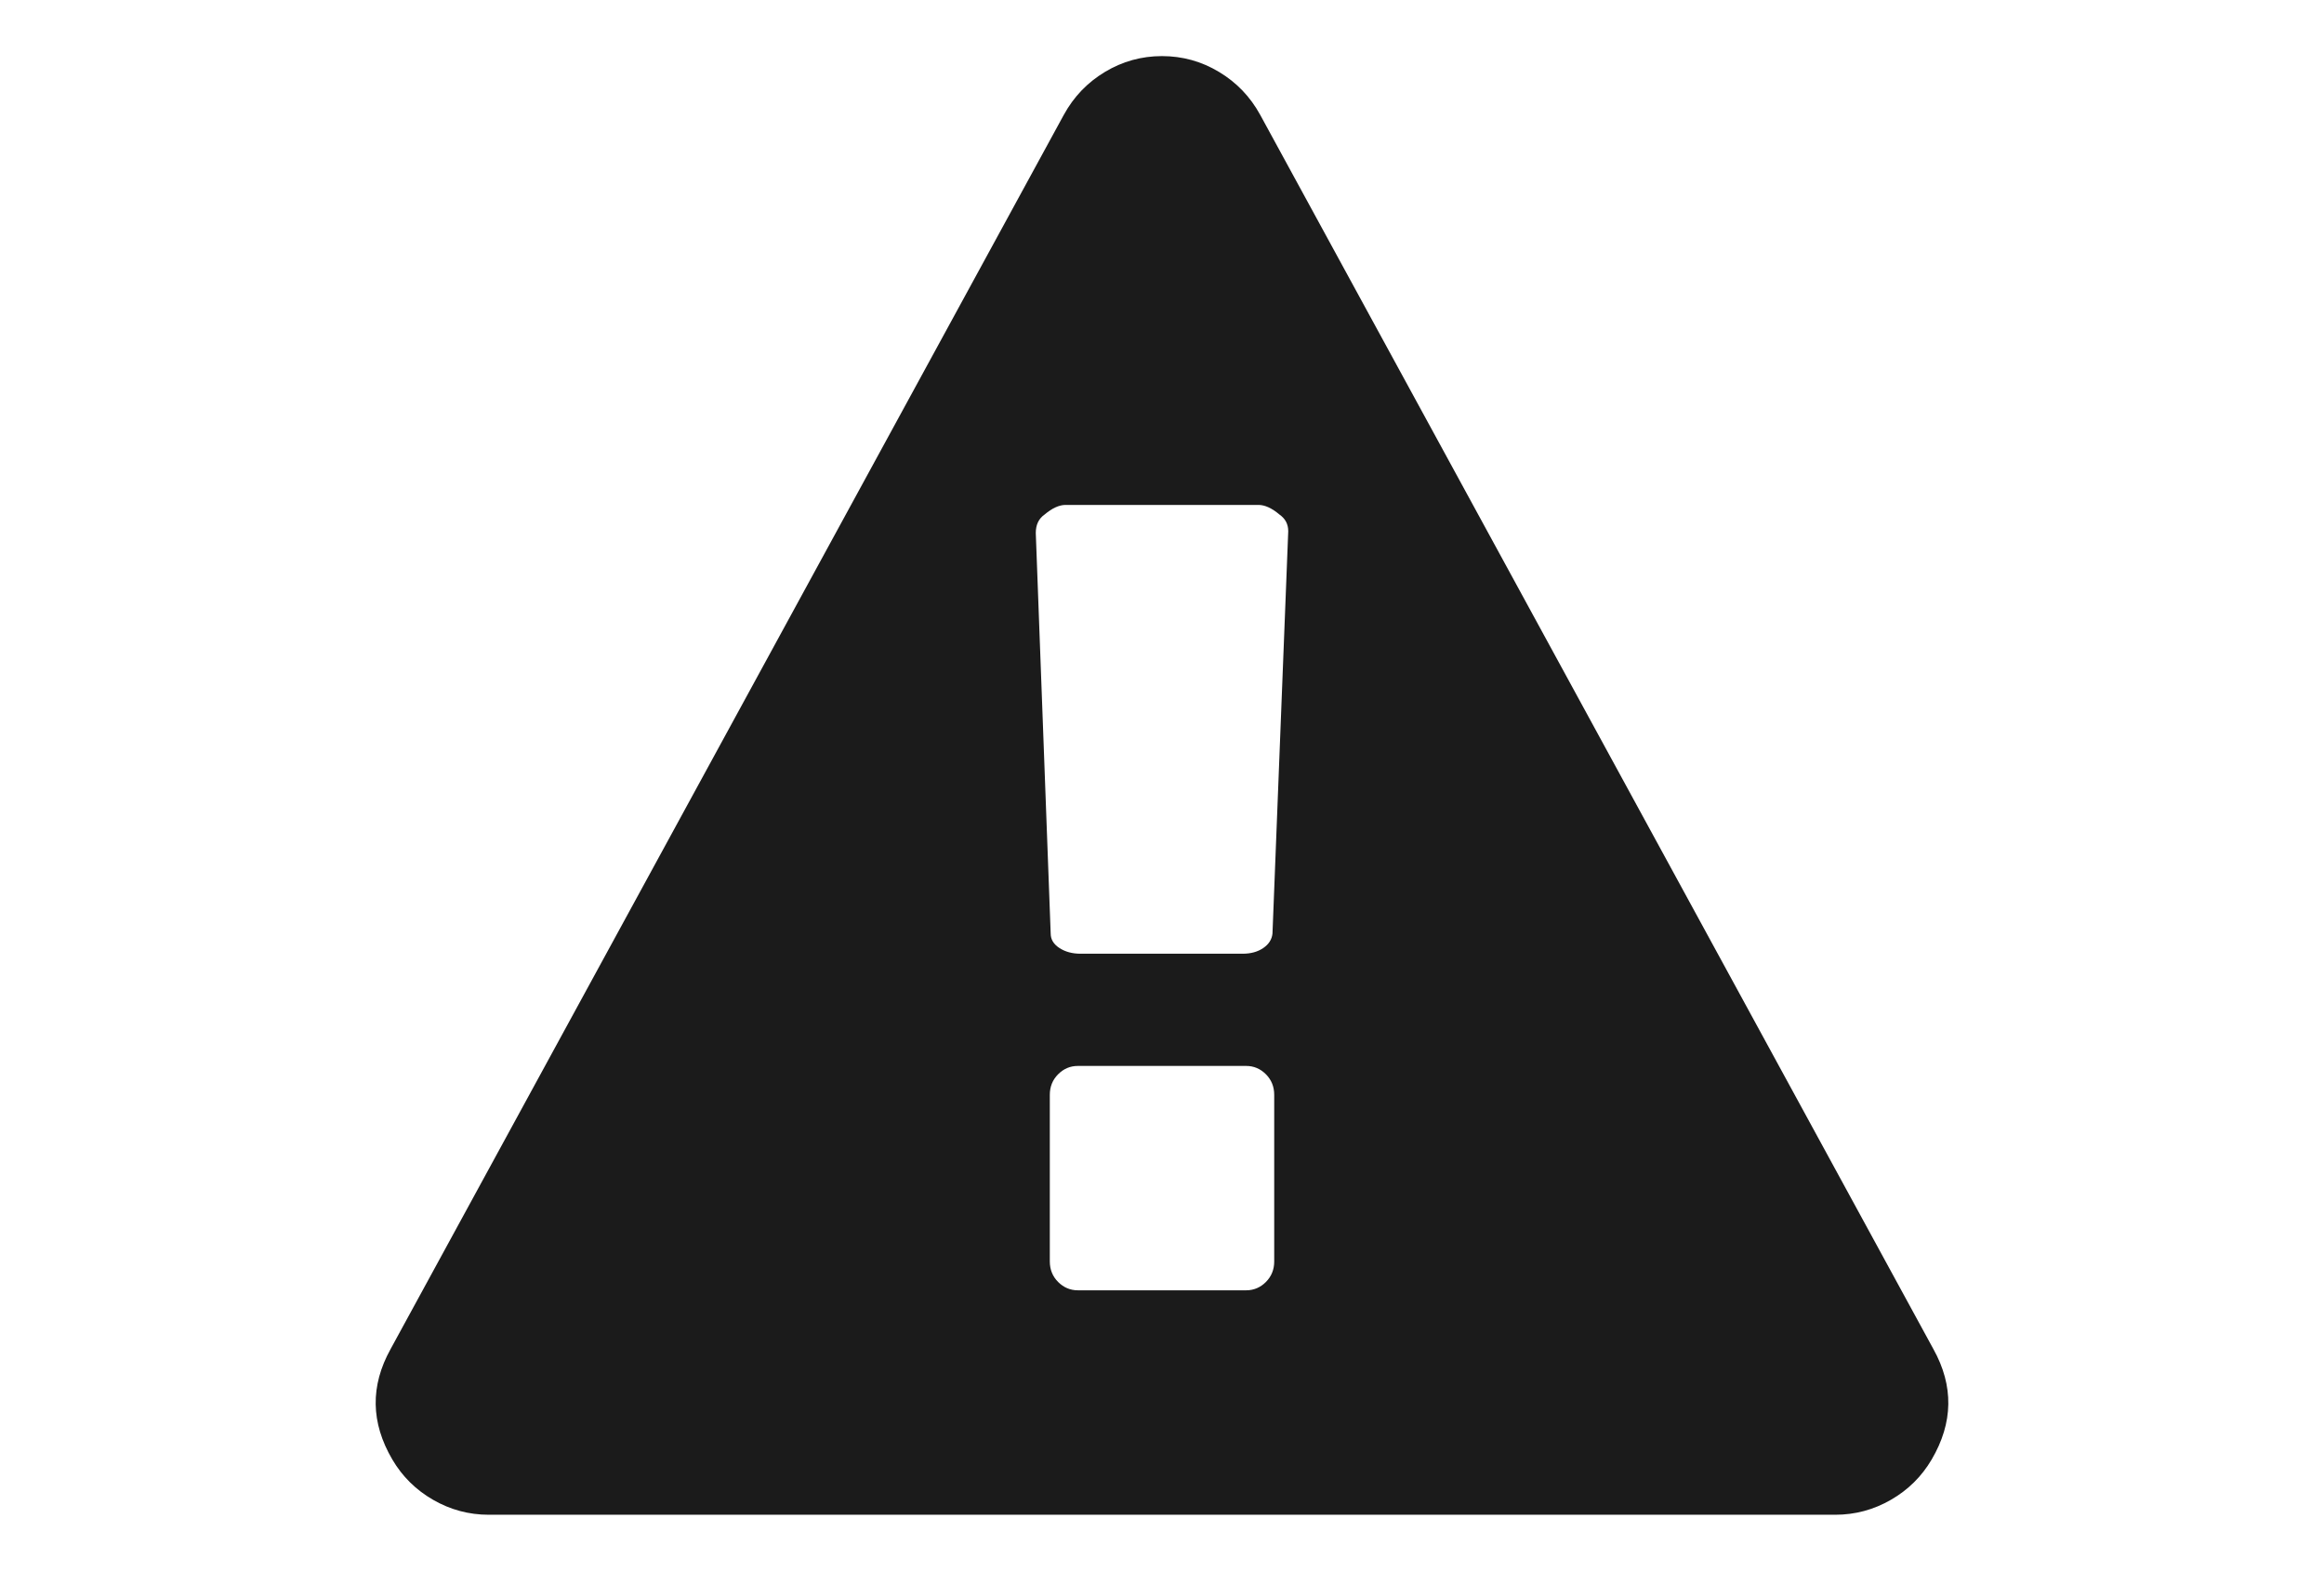
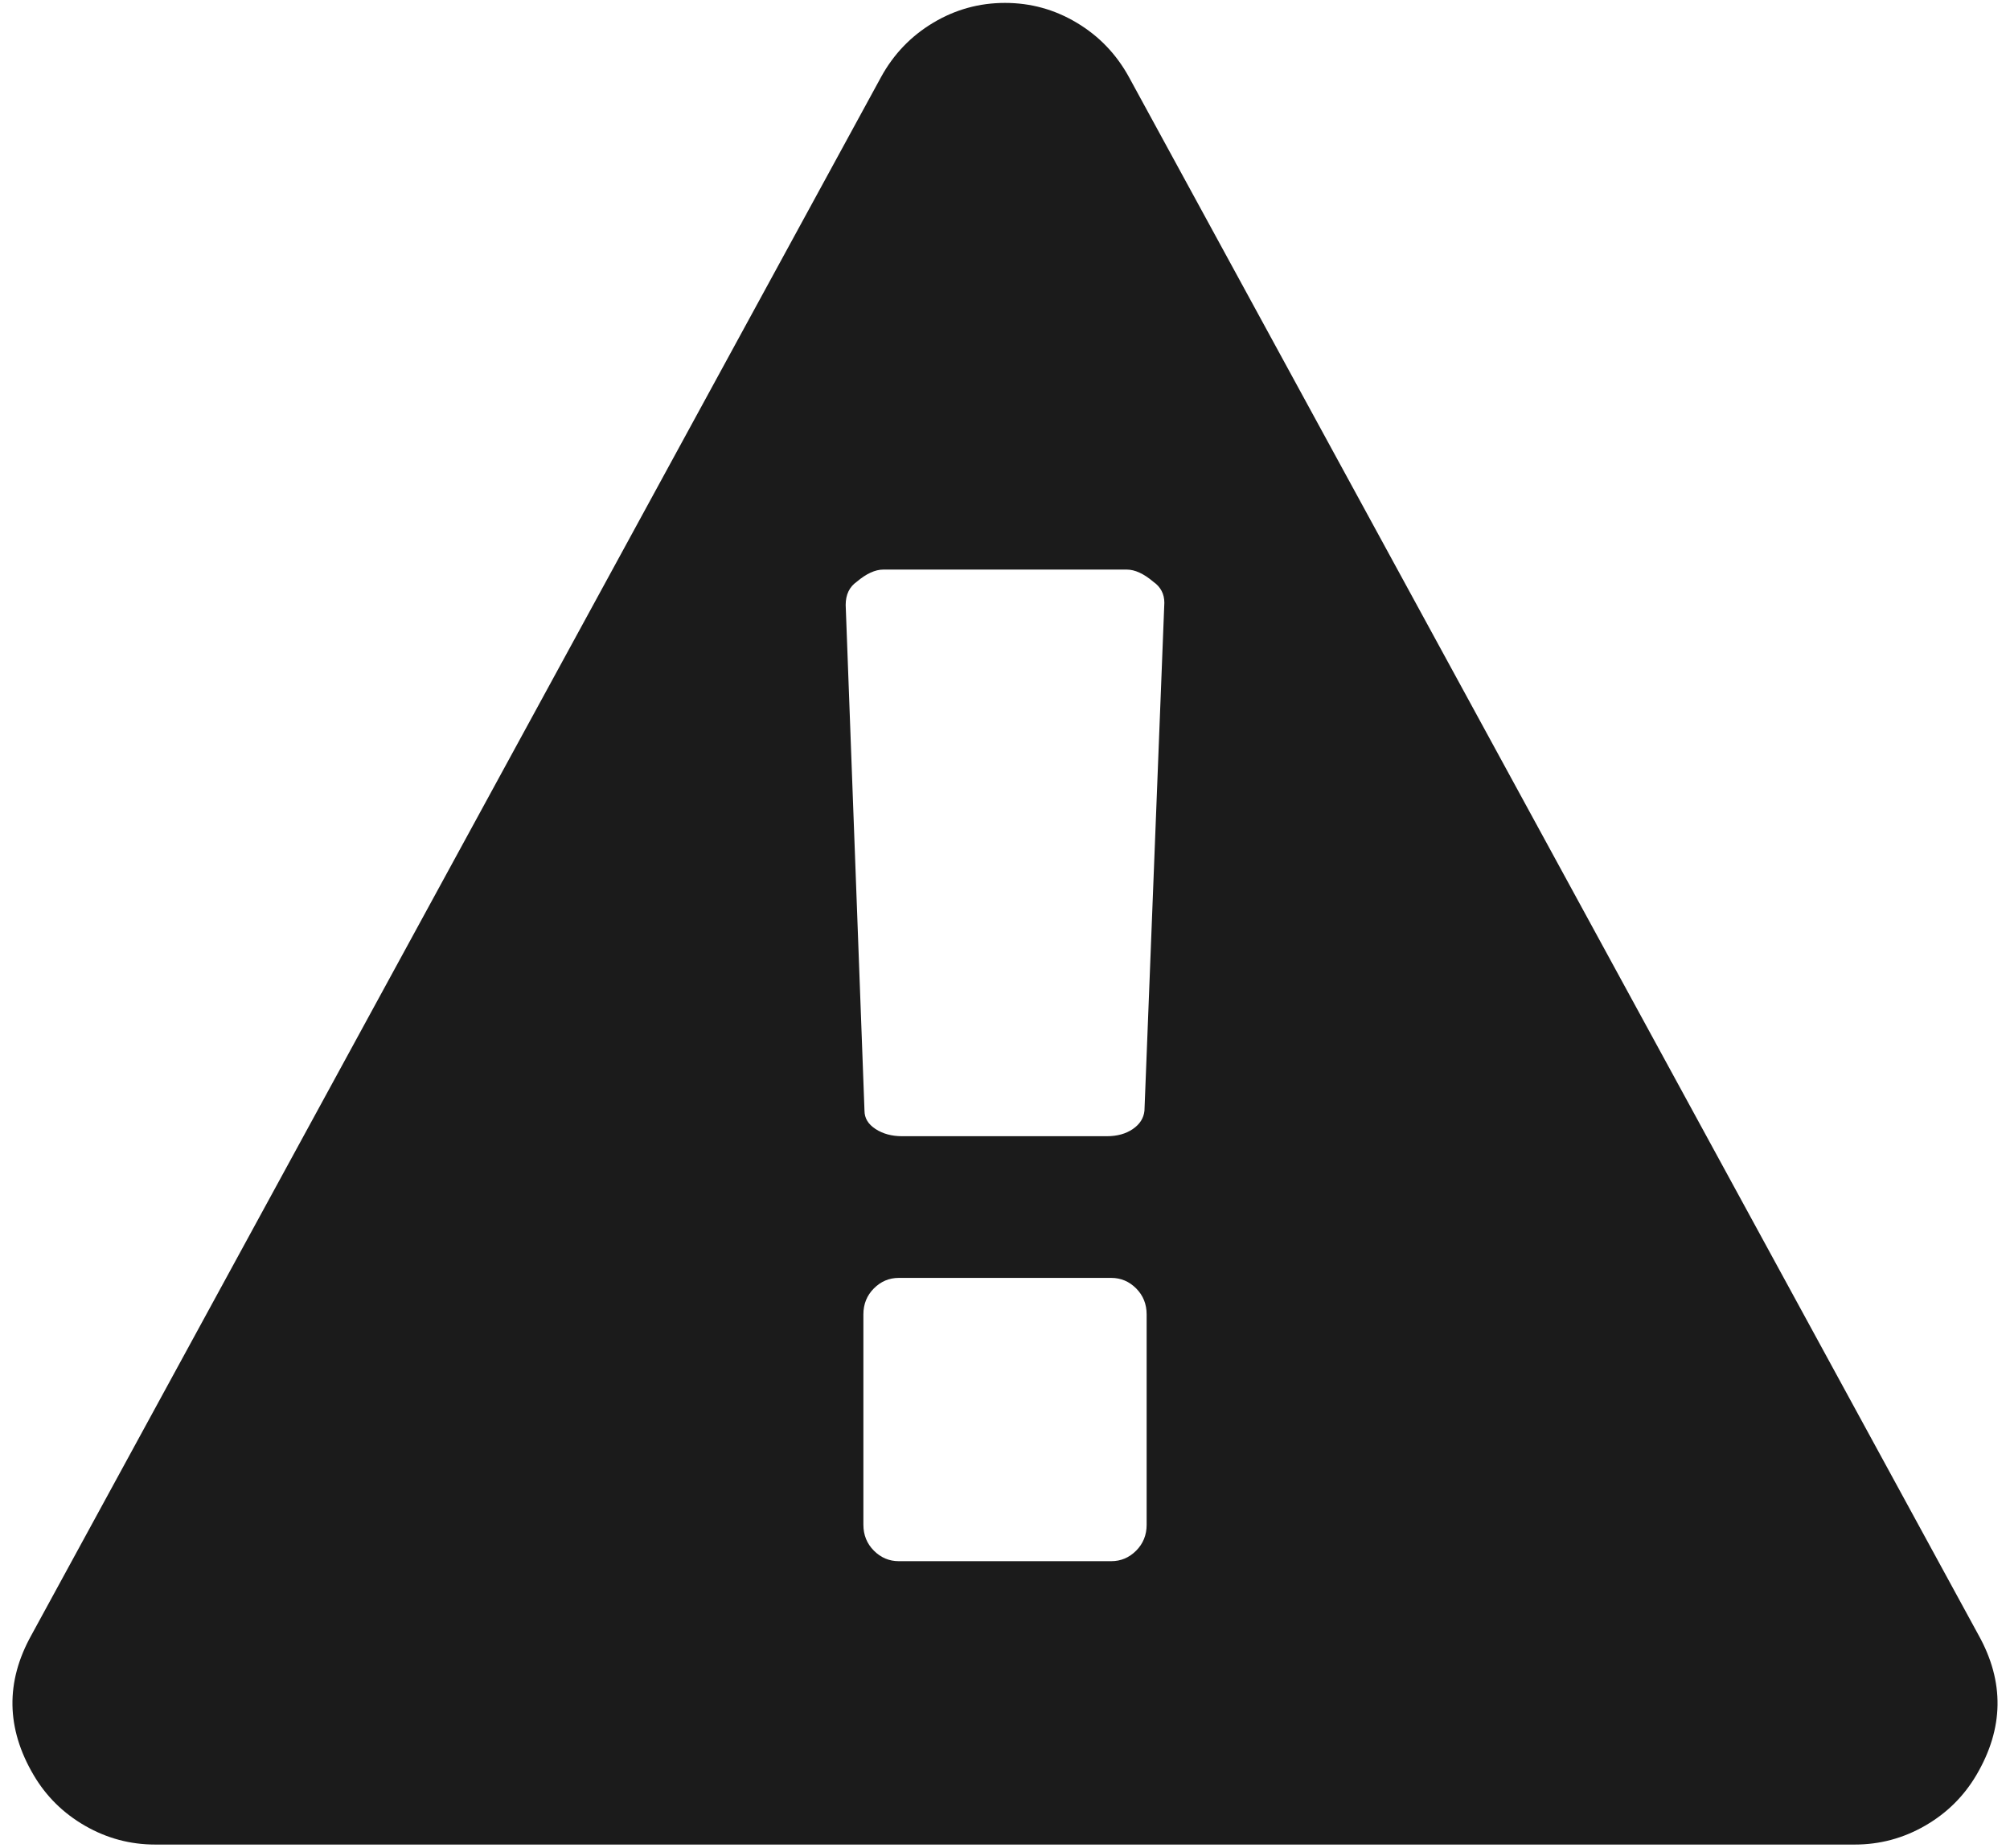
- <svg xmlns="http://www.w3.org/2000/svg" version="1.1" id="Capa_1" x="0px" y="0px" width="216px" height="146px" viewBox="0 0 216 146" enable-background="new 0 0 216 146" xml:space="preserve">
-   <path d="M179.695,125.388L117.126,10.673c-0.924-1.684-2.2-3.015-3.832-3.992c-1.628-0.978-3.394-1.467-5.295-1.467  c-1.901,0-3.667,0.49-5.296,1.467s-2.906,2.308-3.829,3.992L36.303,125.388c-1.901,3.423-1.847,6.845,0.163,10.267  c0.924,1.574,2.187,2.824,3.789,3.746c1.603,0.924,3.327,1.387,5.174,1.387H170.57c1.849,0,3.572-0.463,5.175-1.387  c1.603-0.922,2.864-2.172,3.789-3.746C181.544,132.232,181.598,128.811,179.695,125.388z M118.43,117.24  c0,0.76-0.259,1.398-0.773,1.914c-0.516,0.516-1.127,0.773-1.834,0.773H100.18c-0.706,0-1.317-0.257-1.833-0.773  c-0.516-0.517-0.774-1.154-0.774-1.914v-15.48c0-0.76,0.258-1.397,0.774-1.914c0.516-0.516,1.126-0.773,1.833-0.773h15.642  c0.707,0,1.318,0.257,1.834,0.773c0.515,0.517,0.773,1.154,0.773,1.914V117.24z M118.268,86.77  c-0.056,0.543-0.341,0.991-0.856,1.344c-0.517,0.354-1.154,0.529-1.915,0.529h-15.073c-0.76,0-1.412-0.176-1.955-0.529  c-0.544-0.354-0.815-0.801-0.815-1.346l-1.385-37.231c0-0.761,0.272-1.331,0.815-1.711c0.706-0.597,1.358-0.896,1.956-0.896h17.924  c0.598,0,1.25,0.298,1.956,0.896c0.543,0.38,0.813,0.896,0.813,1.548L118.268,86.77z" fill="#1b1b1b" />
+ <svg xmlns="http://www.w3.org/2000/svg" width="148" height="136" viewBox="0 0 148 136">
+   <path fill="#1B1B1B" d="M145.695,120.388 L83.126,5.673 C82.202,3.989 80.926,2.658 79.294,1.681 C77.666,0.703 75.9,0.214 73.999,0.214 C72.098,0.214 70.332,0.704 68.703,1.681 C67.074,2.658 65.797,3.989 64.874,5.673 L2.303,120.388 C0.402,123.811 0.456,127.233 2.466,130.655 C3.39,132.229 4.653,133.479 6.255,134.401 C7.858,135.325 9.582,135.788 11.429,135.788 L136.57,135.788 C138.419,135.788 140.142,135.325 141.745,134.401 C143.348,133.479 144.609,132.229 145.534,130.655 C147.544,127.232 147.598,123.811 145.695,120.388 Z M84.43,112.24 C84.43,113 84.171,113.638 83.657,114.154 C83.141,114.67 82.53,114.927 81.823,114.927 L66.18,114.927 C65.474,114.927 64.863,114.67 64.347,114.154 C63.831,113.637 63.573,113 63.573,112.24 L63.573,96.76 C63.573,96 63.831,95.363 64.347,94.846 C64.863,94.33 65.473,94.073 66.18,94.073 L81.822,94.073 C82.529,94.073 83.14,94.33 83.656,94.846 C84.171,95.363 84.429,96 84.429,96.76 L84.429,112.24 L84.43,112.24 Z M84.268,81.77 C84.212,82.313 83.927,82.761 83.412,83.114 C82.895,83.468 82.258,83.643 81.497,83.643 L66.424,83.643 C65.664,83.643 65.012,83.467 64.469,83.114 C63.925,82.76 63.654,82.313 63.654,81.768 L62.269,44.537 C62.269,43.776 62.541,43.206 63.084,42.826 C63.79,42.229 64.442,41.93 65.04,41.93 L82.964,41.93 C83.562,41.93 84.214,42.228 84.92,42.826 C85.463,43.206 85.733,43.722 85.733,44.374 L84.268,81.77 Z" />
</svg>
